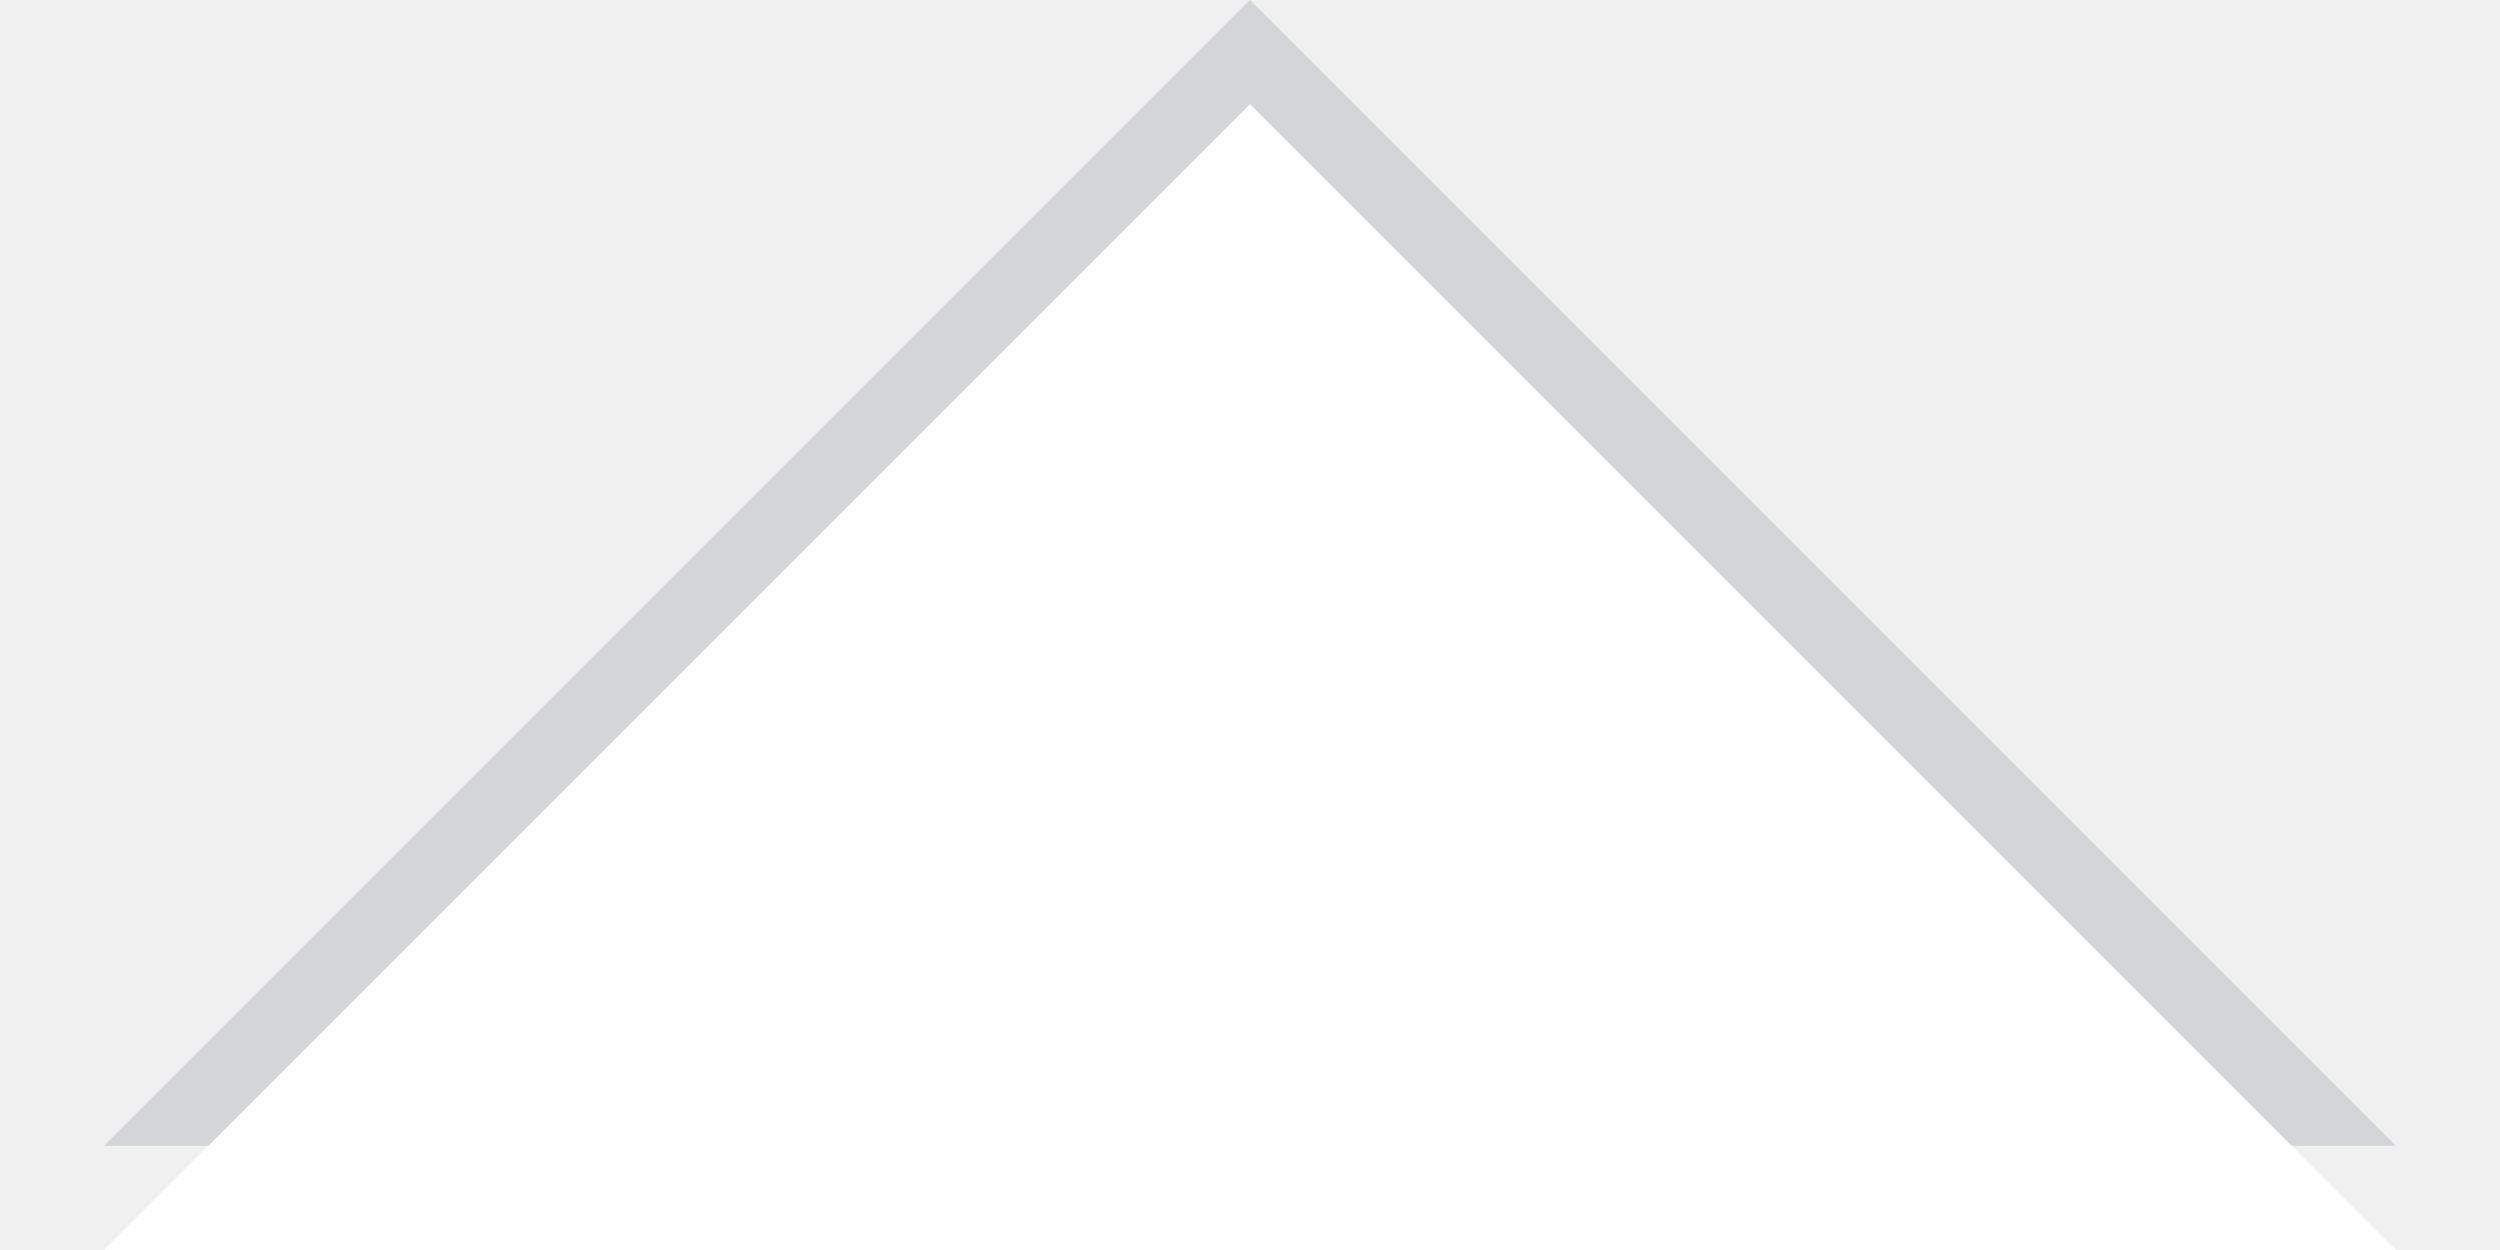
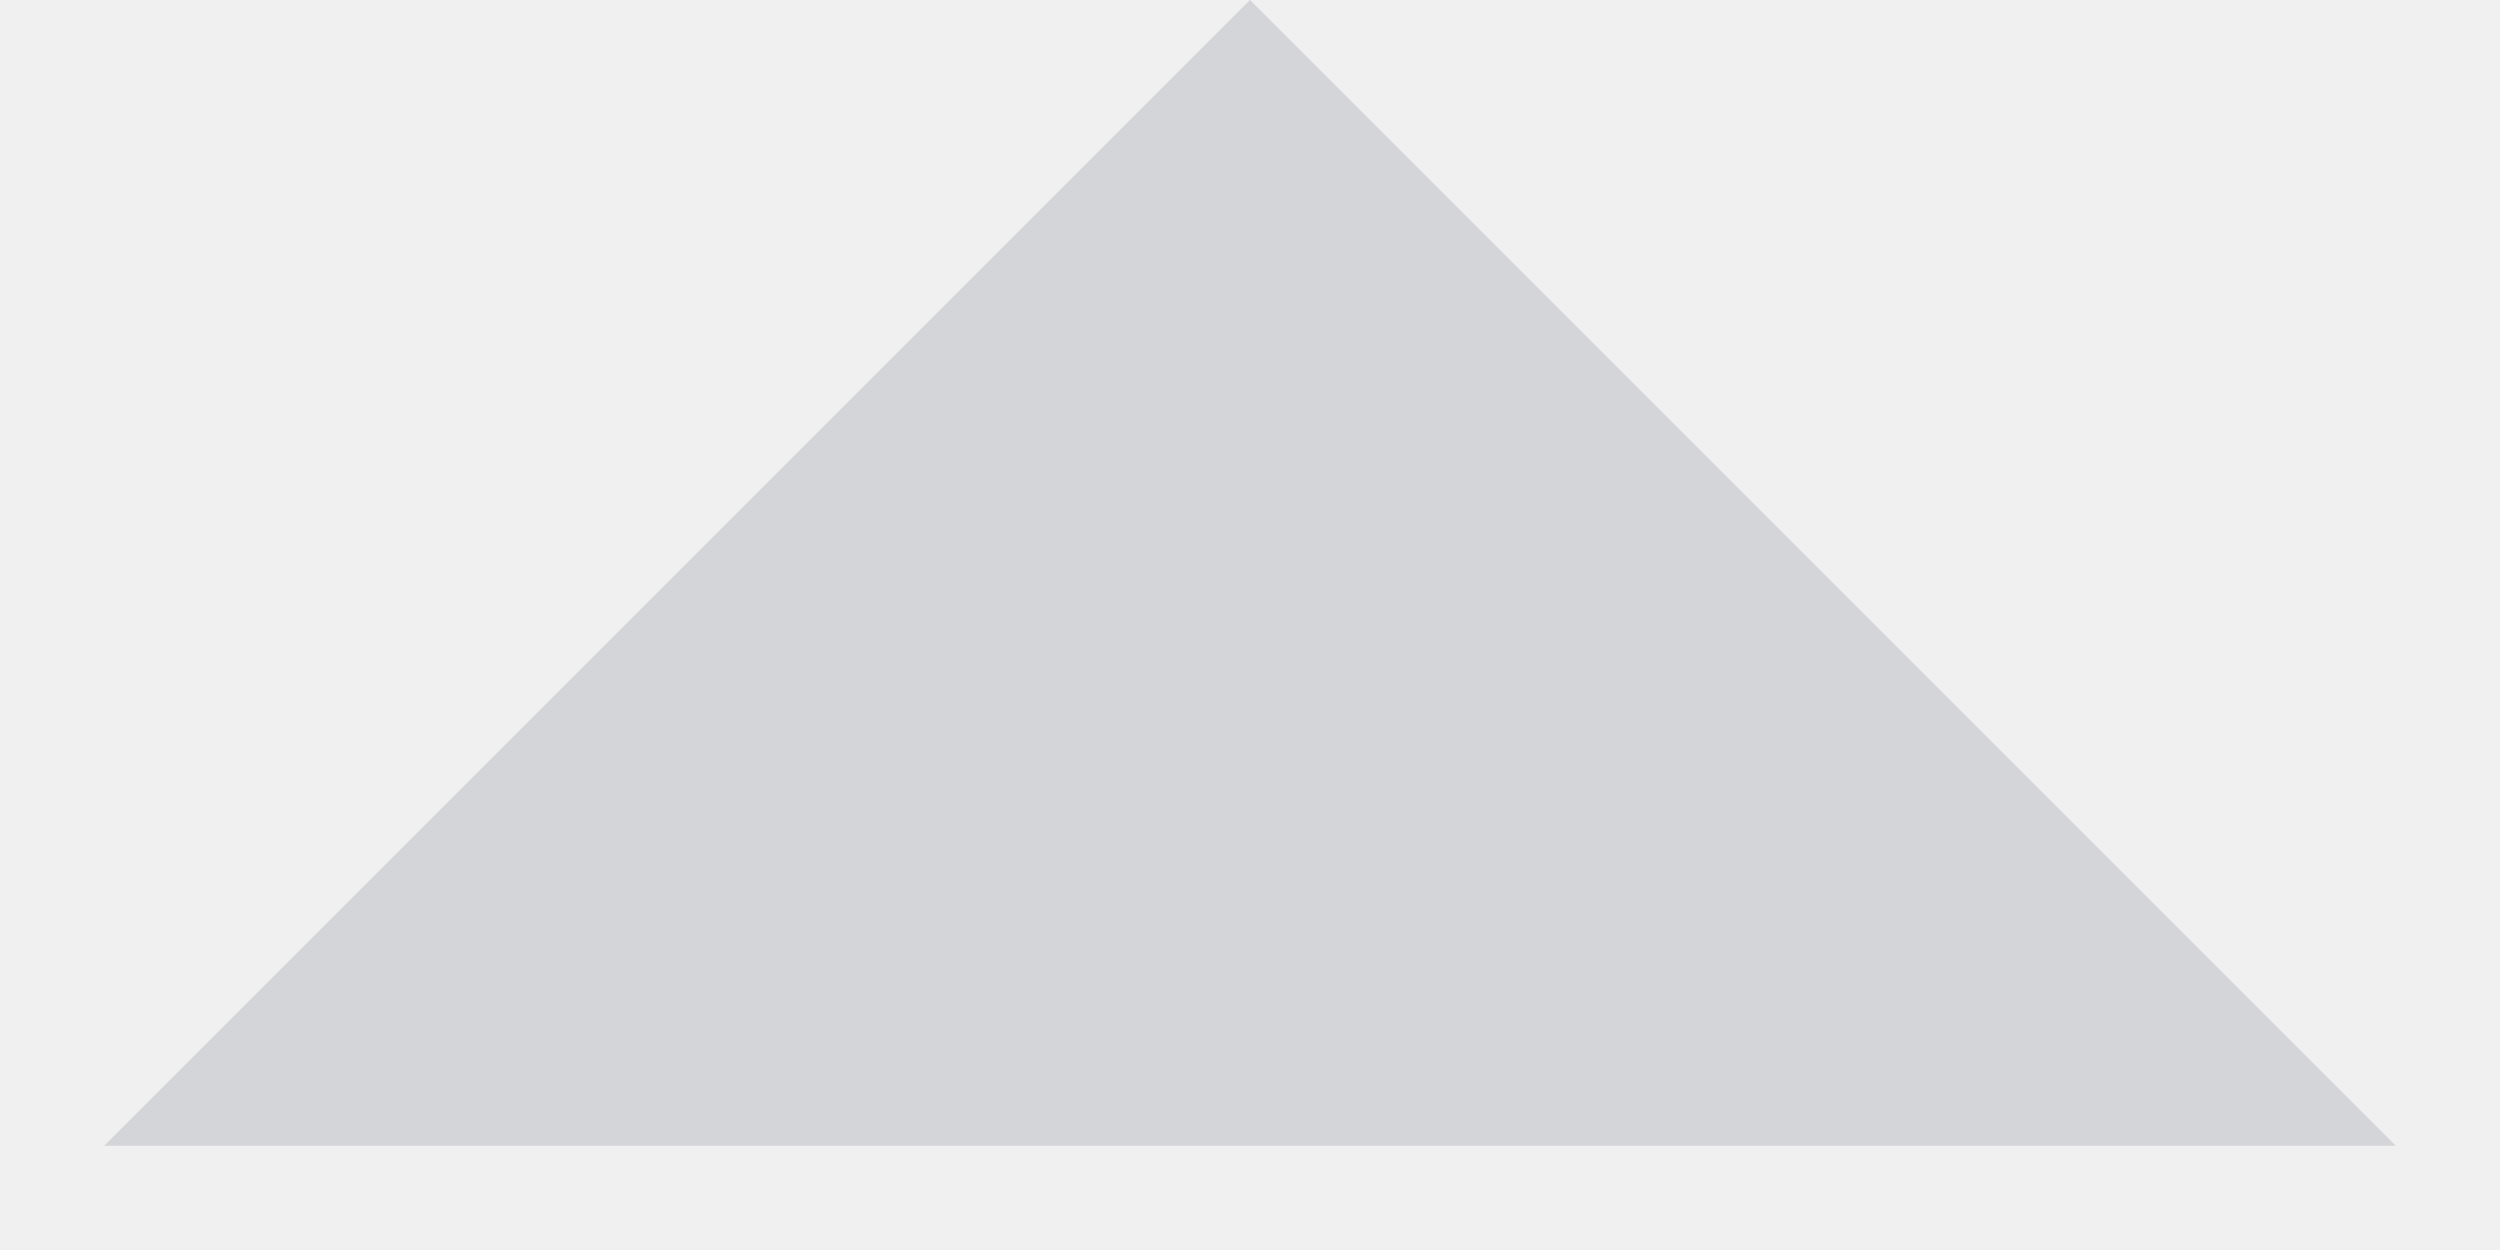
<svg xmlns="http://www.w3.org/2000/svg" width="24" height="12" viewBox="0 0 24 12" fill="none">
  <polygon fill-rule="evenodd" clip-rule="evenodd" points="1,11 12,0 23,11" opacity="1" fill="rgba(37, 43, 67, 0.14)">
</polygon>
-   <polygon fill-rule="evenodd" clip-rule="evenodd" points="1,12 12,1 23,12" opacity="1" fill="white">
+   <polygon fill-rule="evenodd" clip-rule="evenodd" points="1,12 12,1 23,12" opacity="1" fill="inherit">
</polygon>
</svg>
